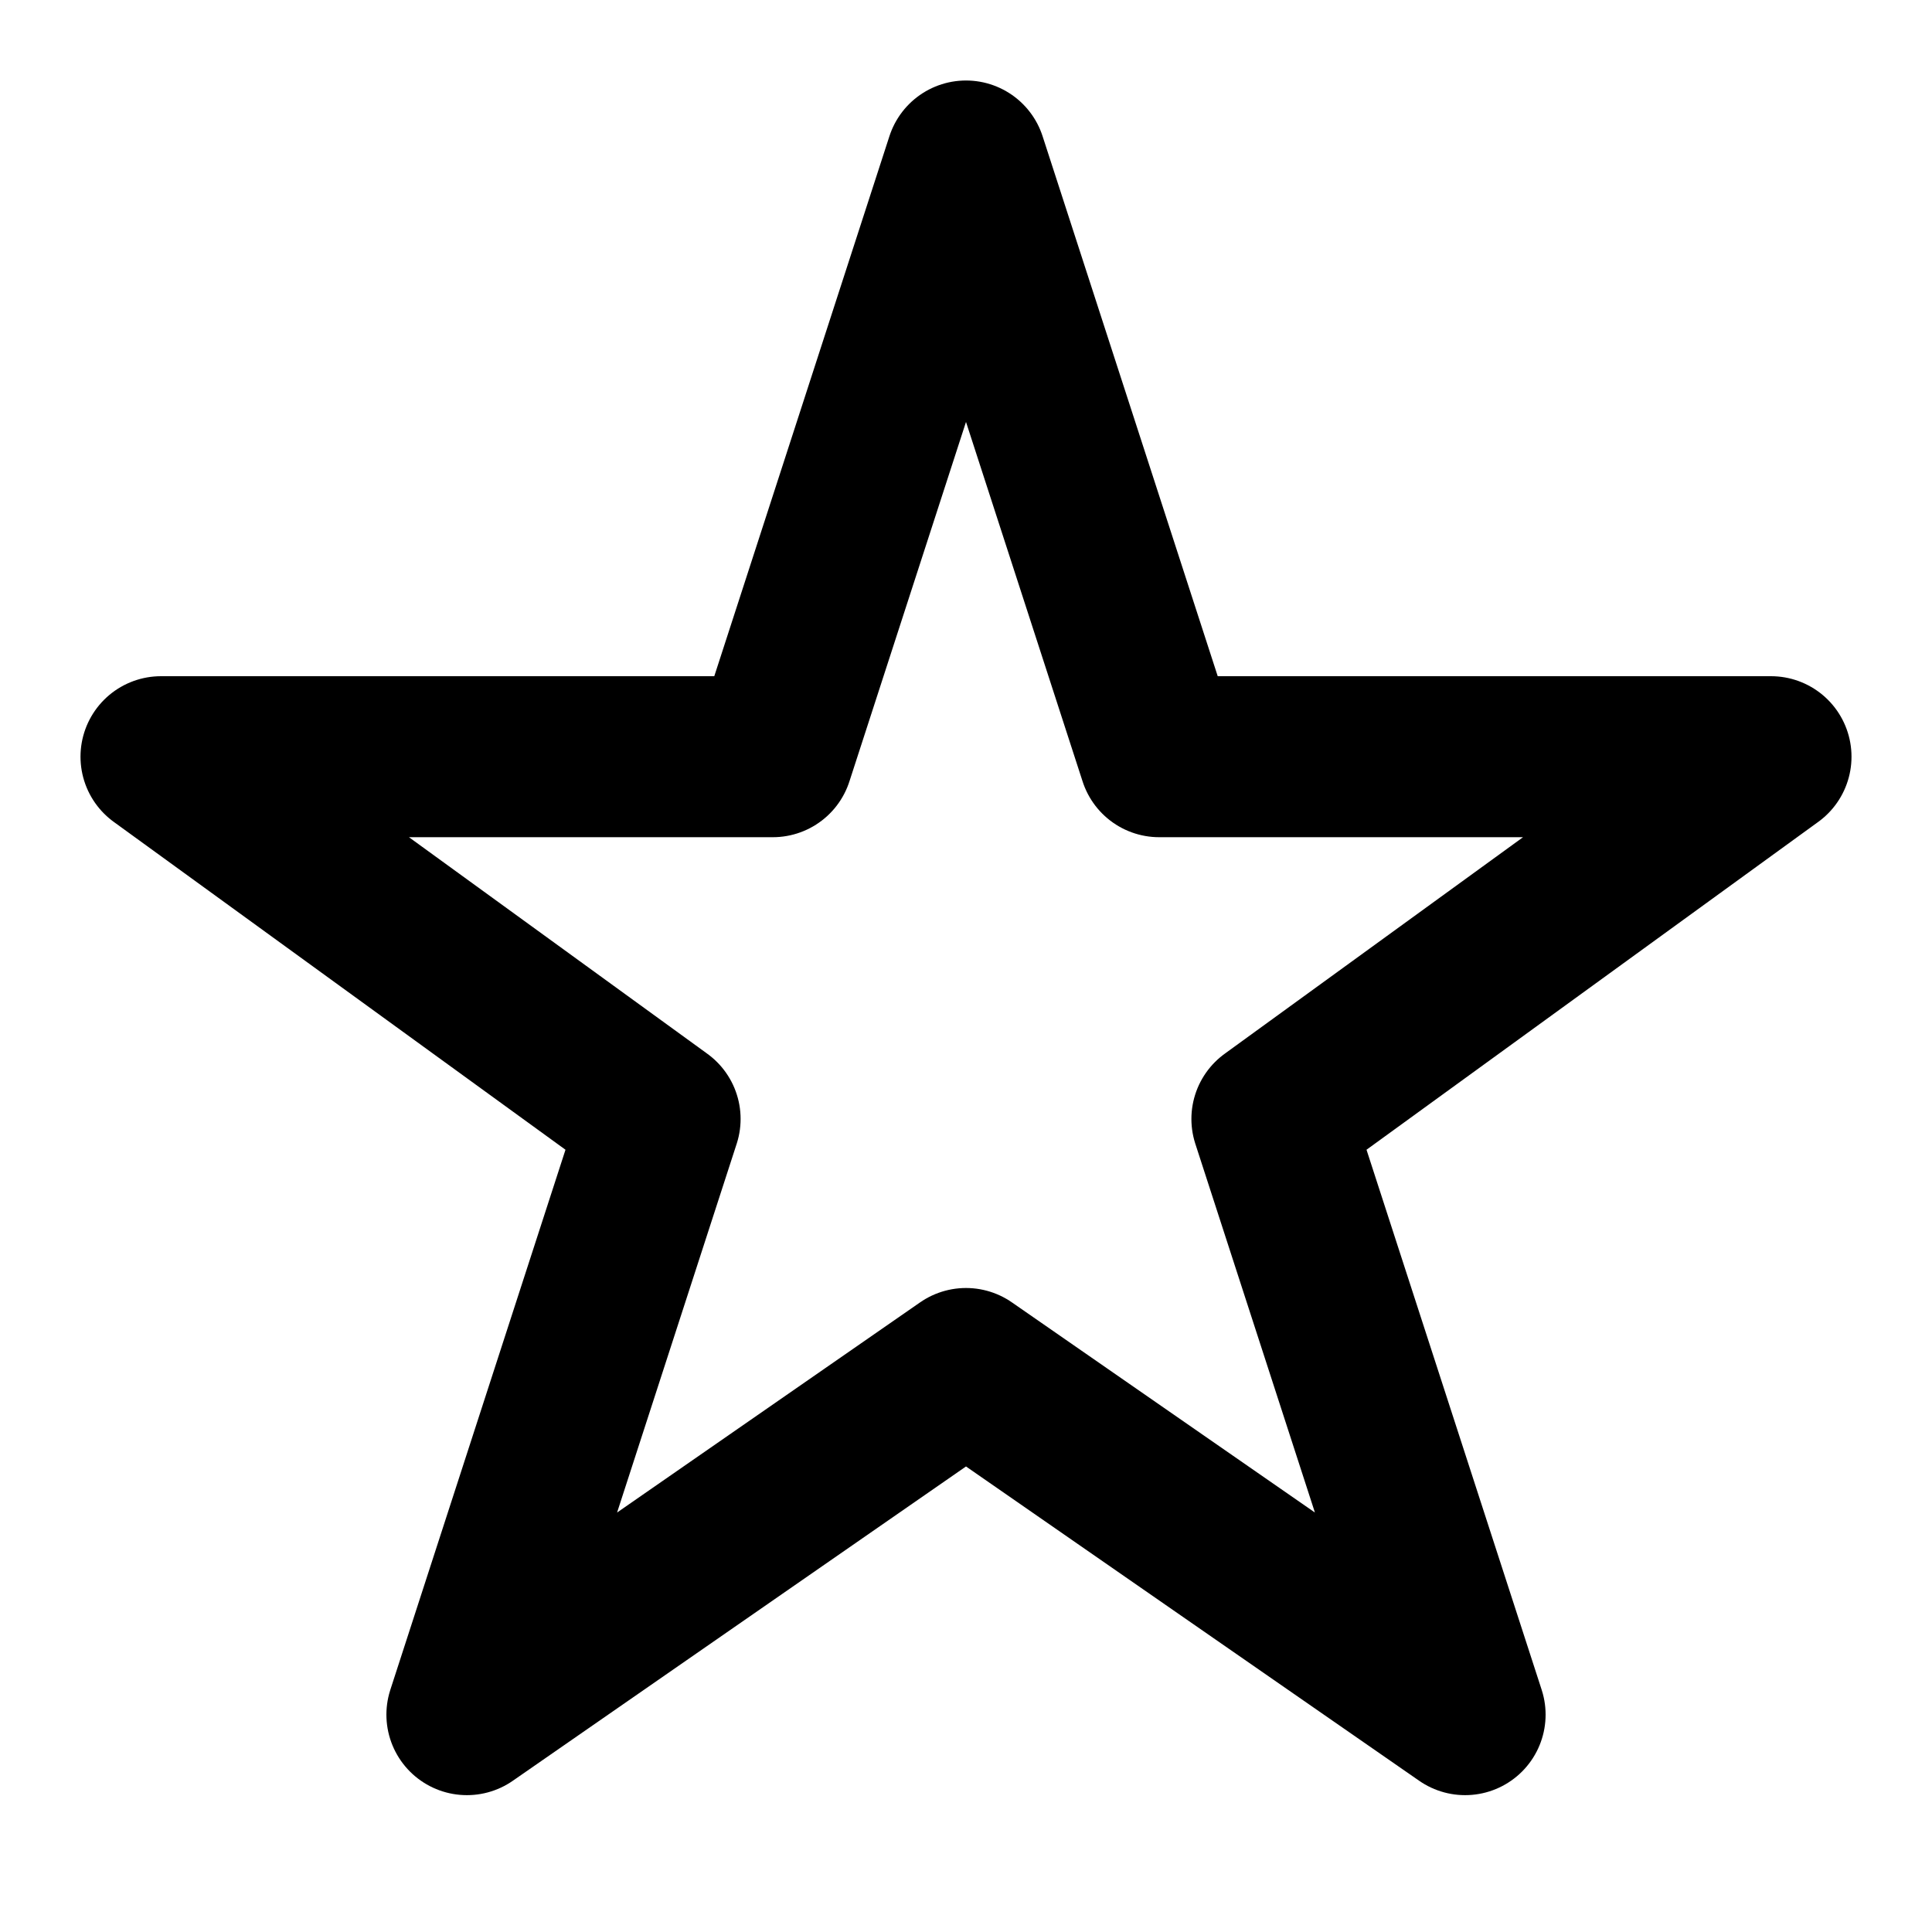
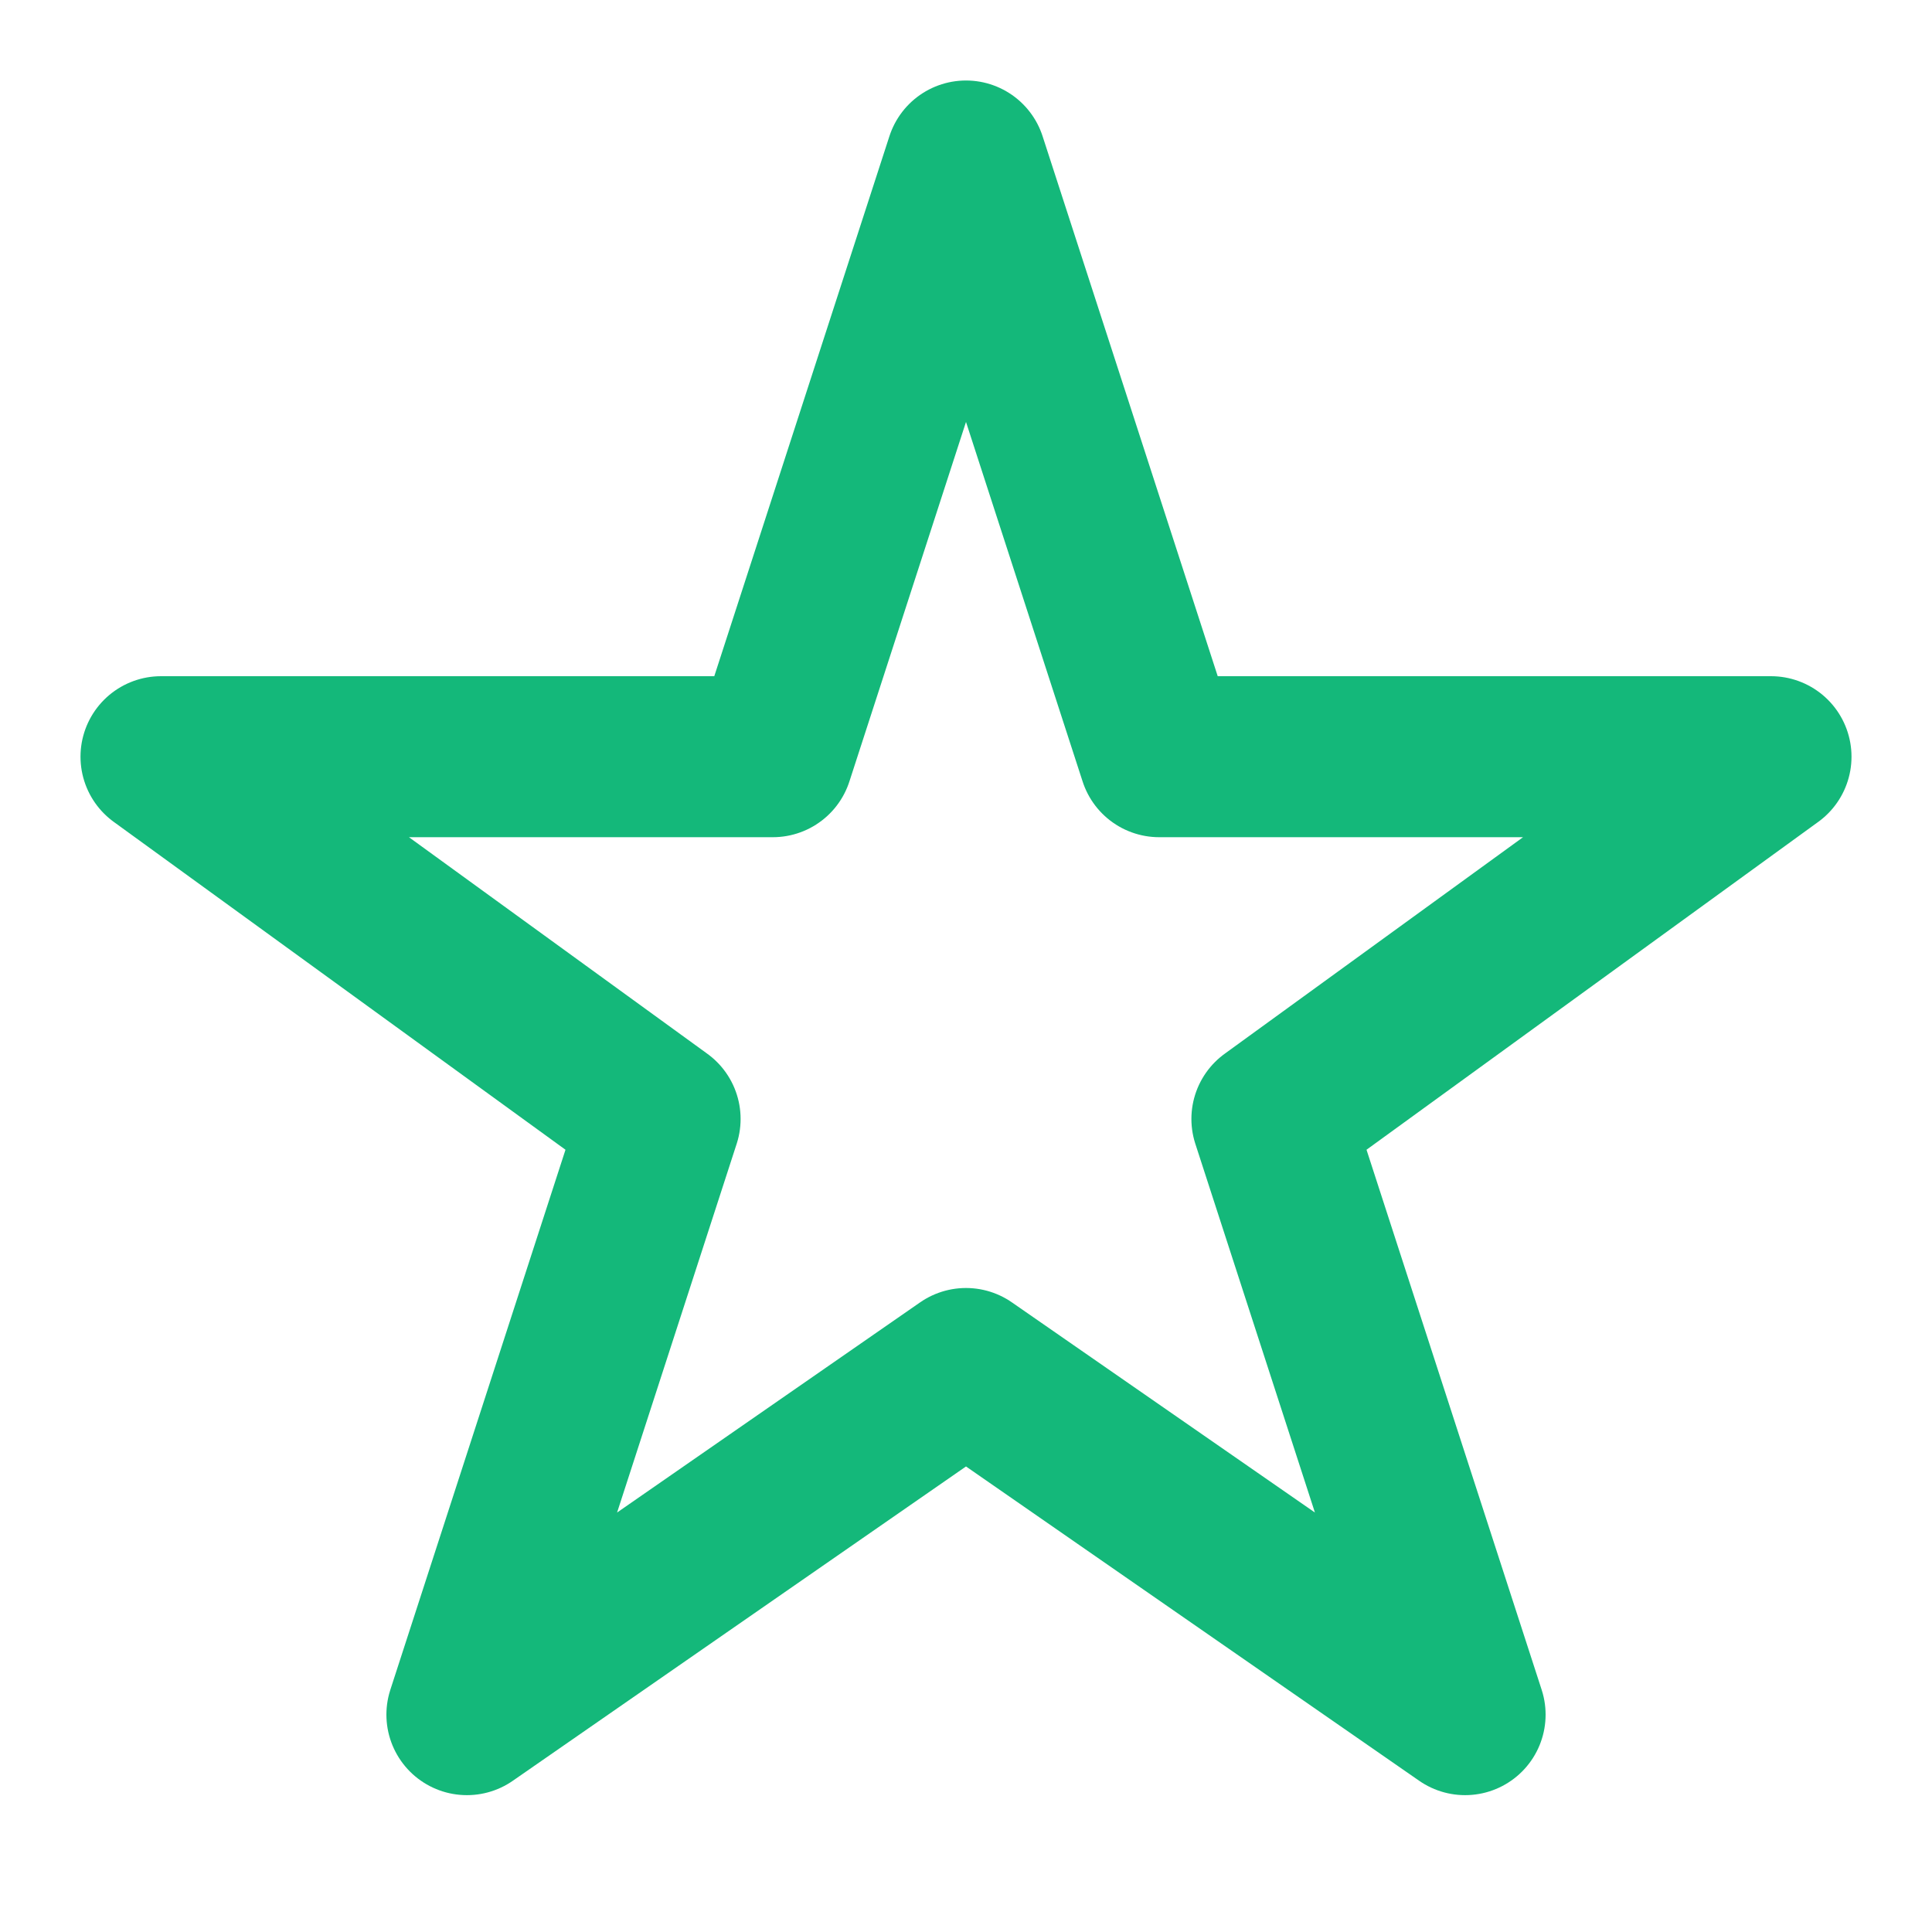
- <svg xmlns="http://www.w3.org/2000/svg" viewBox="0 0 24 24" fill="none" stroke="currentColor" stroke-width="2" stroke-linecap="round" stroke-linejoin="round">
+ <svg xmlns="http://www.w3.org/2000/svg" viewBox="0 0 24 24" fill="none" stroke="#14b87a" stroke-width="2" stroke-linecap="round" stroke-linejoin="round">
  <path d="M12 2l2.4 7.4H22l-6.2 4.5 2.4 7.4L12 17l-6.2 4.3 2.4-7.4L2 9.4h7.6z" />
</svg>
